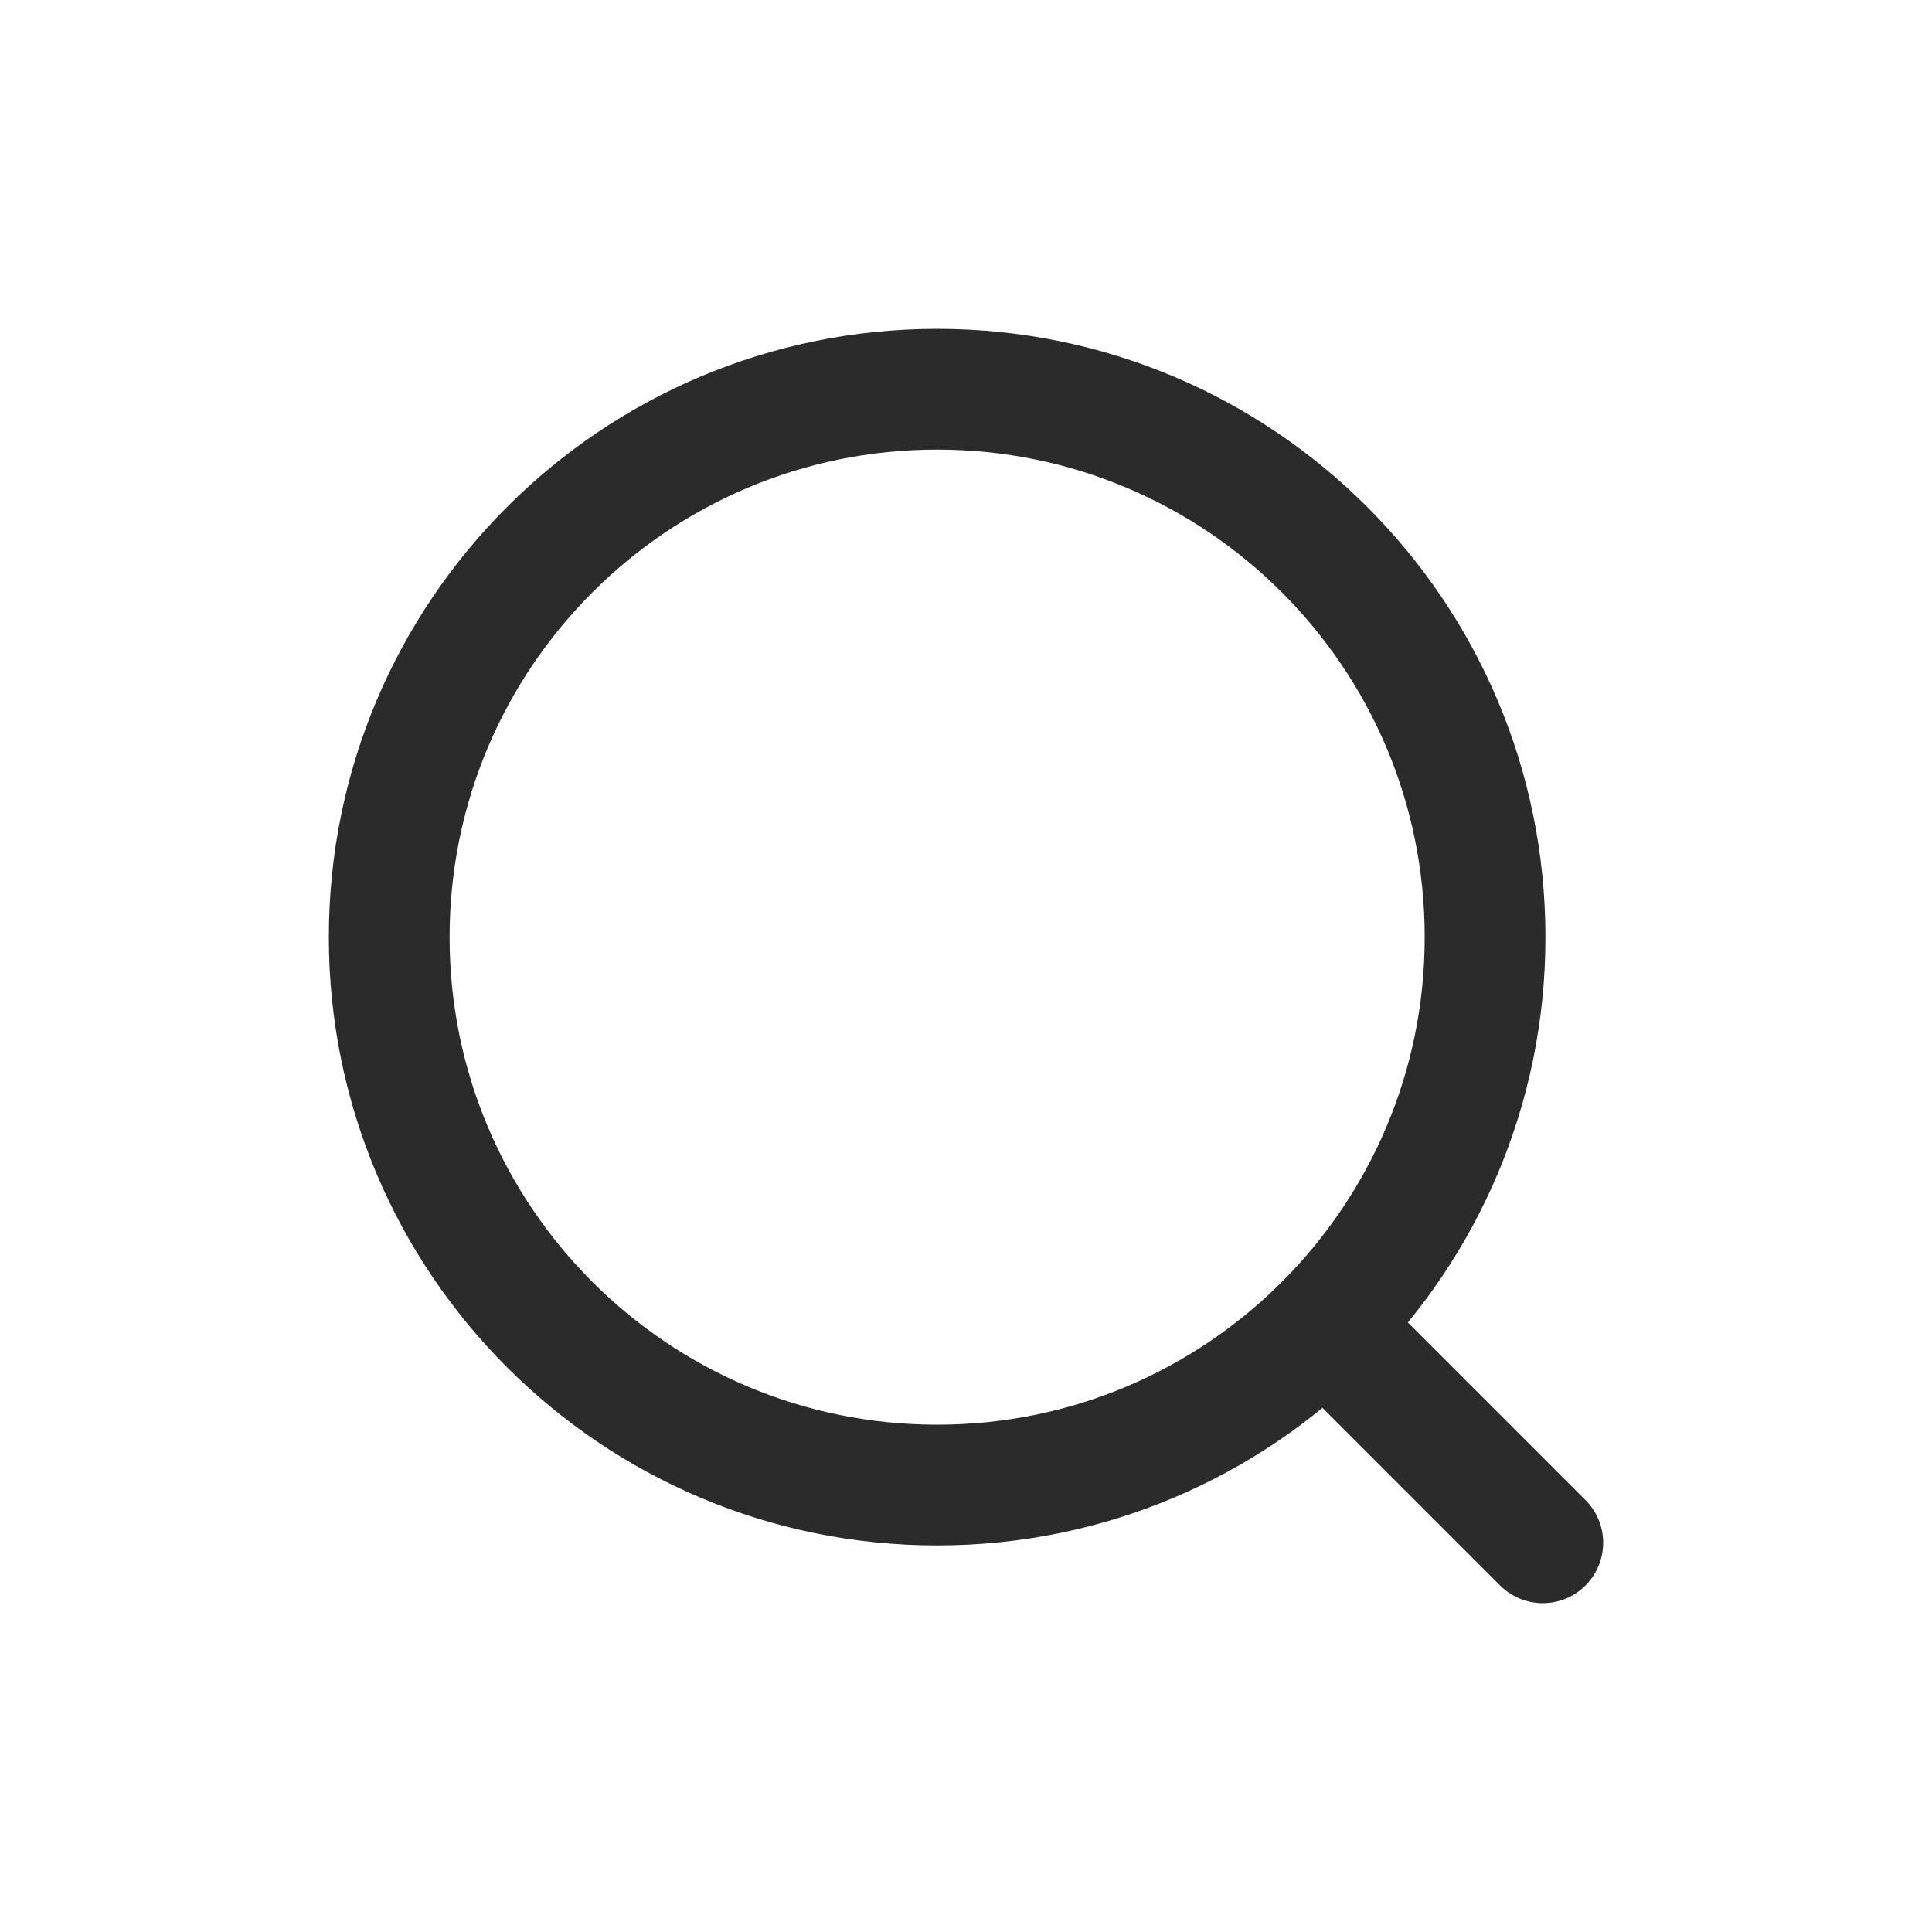
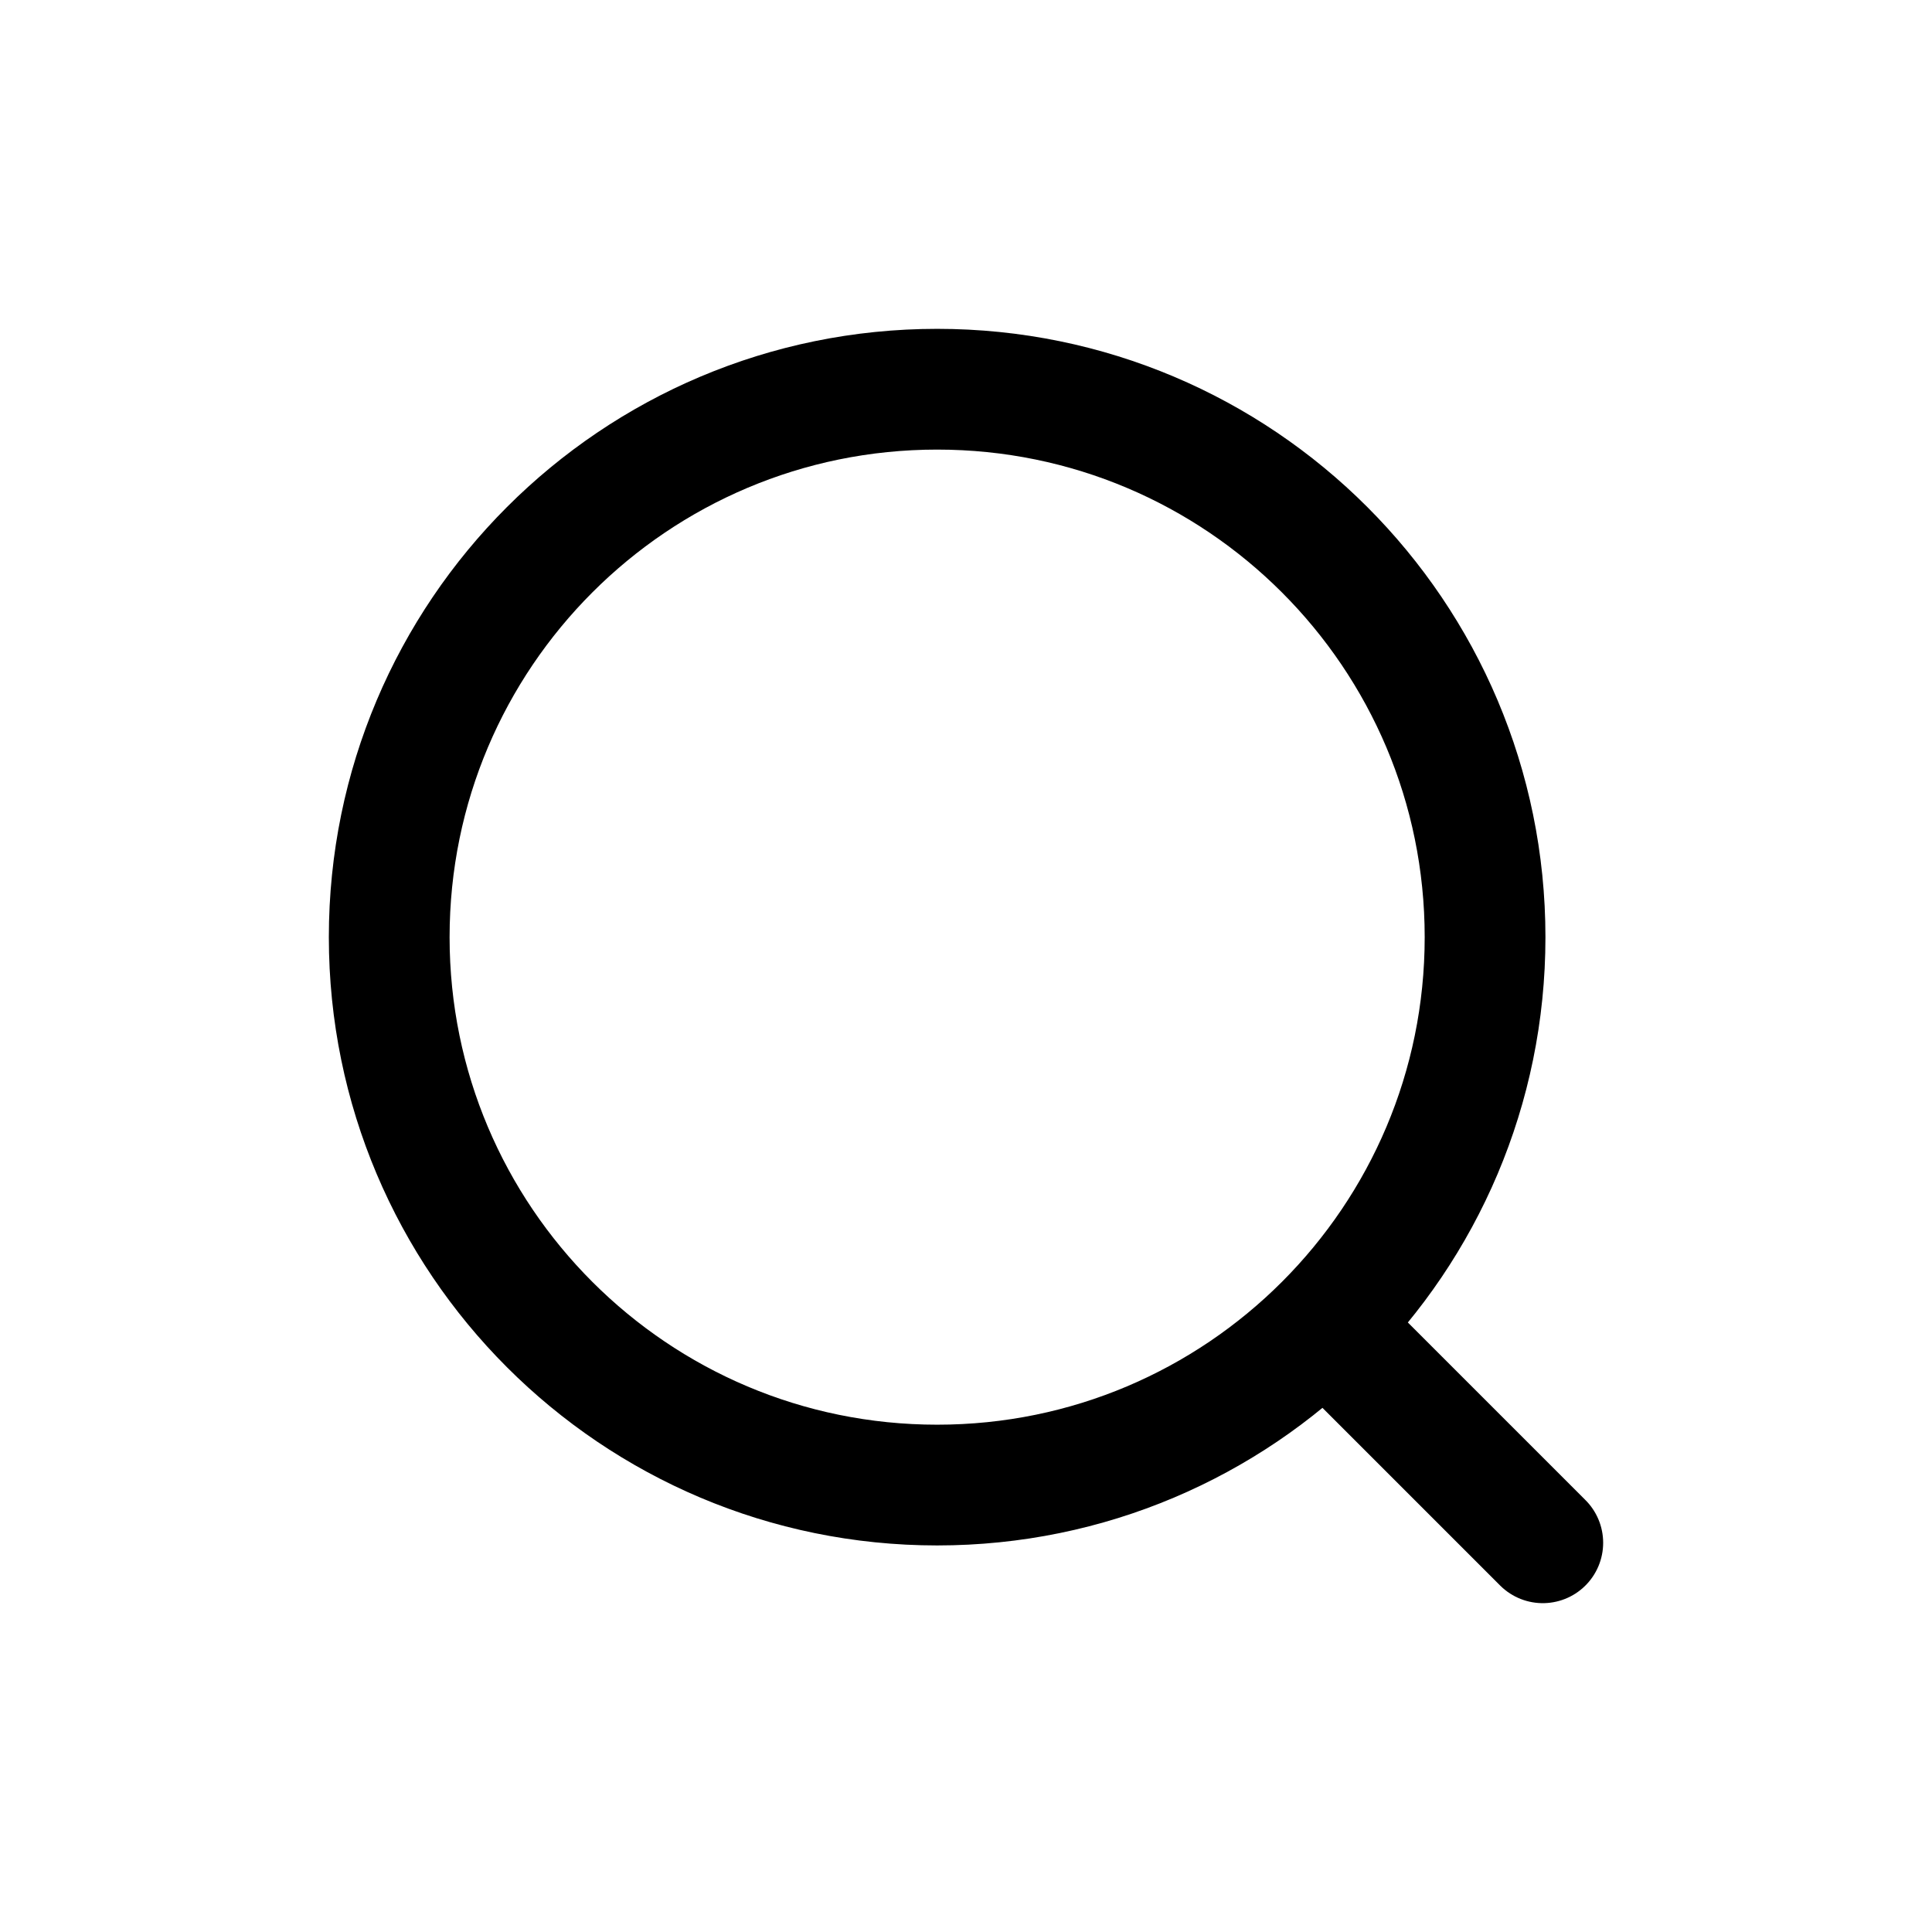
<svg xmlns="http://www.w3.org/2000/svg" width="24" height="24" viewBox="0 0 24 24" fill="none">
-   <path d="M16.657 16.657L19.165 19.165M18.448 11.642C18.448 7.882 15.401 4.835 11.642 4.835C7.882 4.835 4.835 7.882 4.835 11.642C4.835 15.401 7.882 18.448 11.642 18.448C15.401 18.448 18.448 15.401 18.448 11.642Z" stroke="#2B2B2B" stroke-width="1.5" stroke-linecap="round" stroke-linejoin="round" />
+   <path d="M16.657 16.657L19.165 19.165M18.448 11.642C18.448 7.882 15.401 4.835 11.642 4.835C7.882 4.835 4.835 7.882 4.835 11.642C4.835 15.401 7.882 18.448 11.642 18.448C15.401 18.448 18.448 15.401 18.448 11.642Z" stroke="currentColor" stroke-width="1.5" stroke-linecap="round" stroke-linejoin="round" />
</svg>
